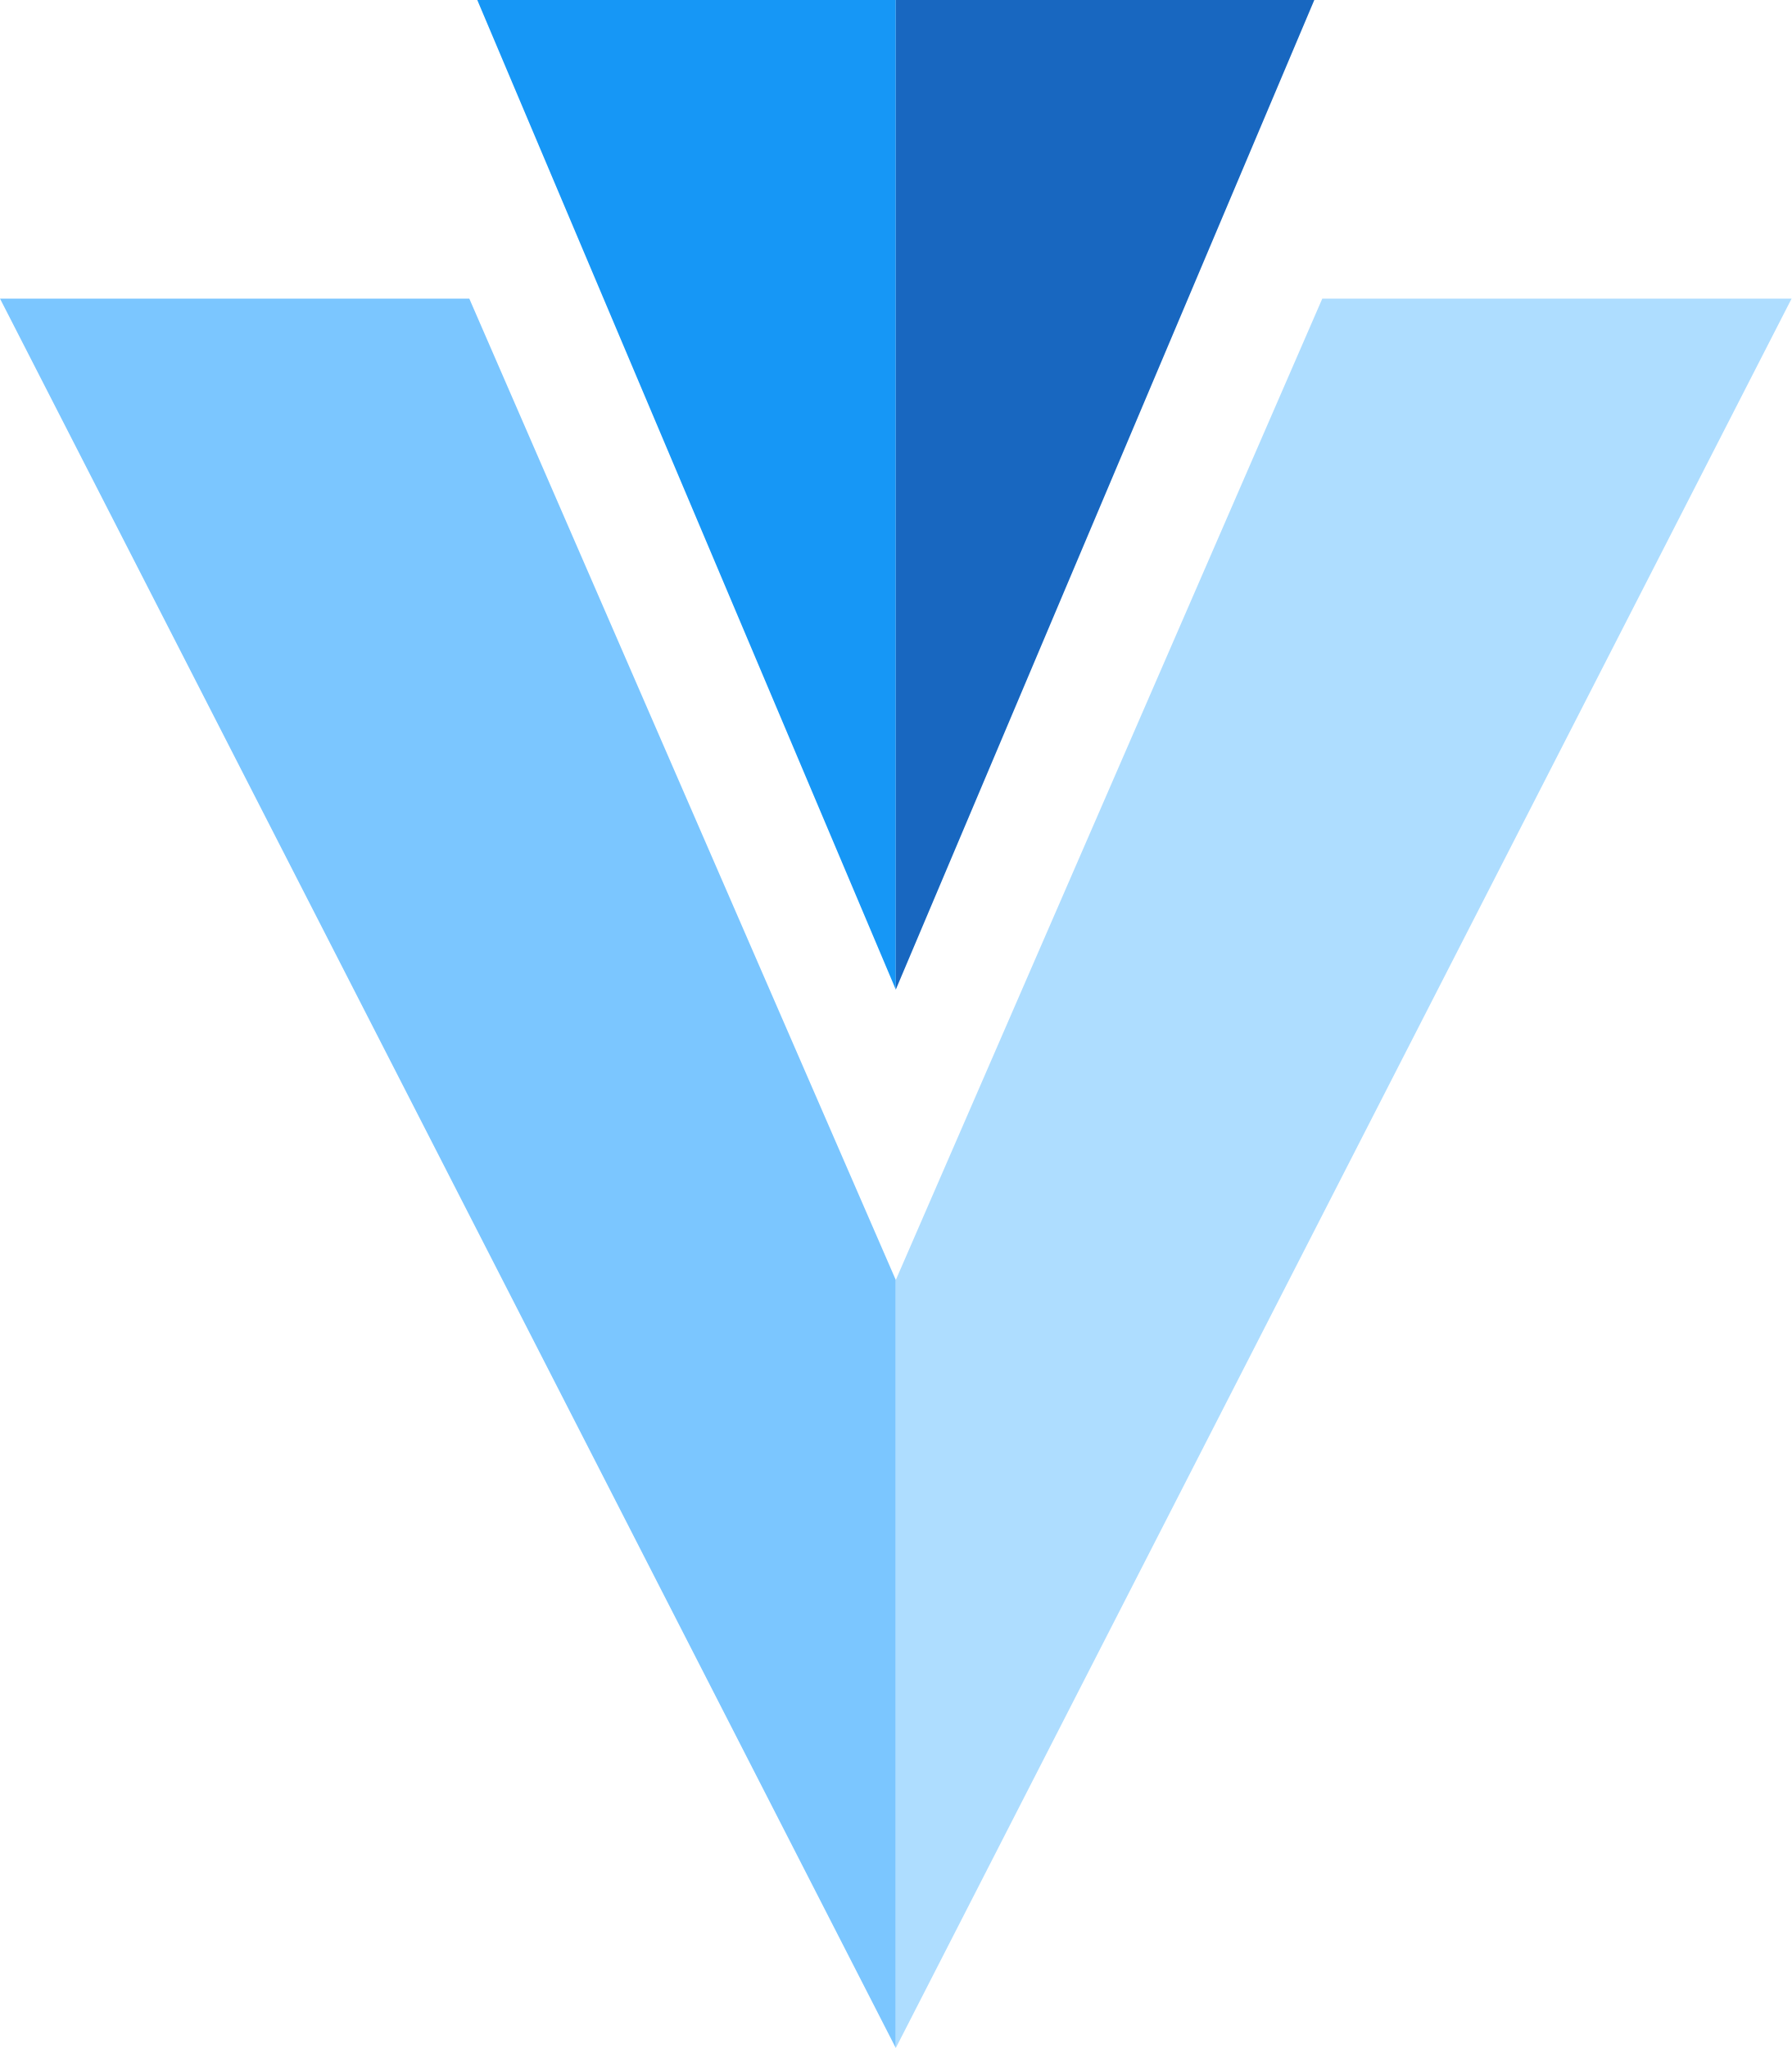
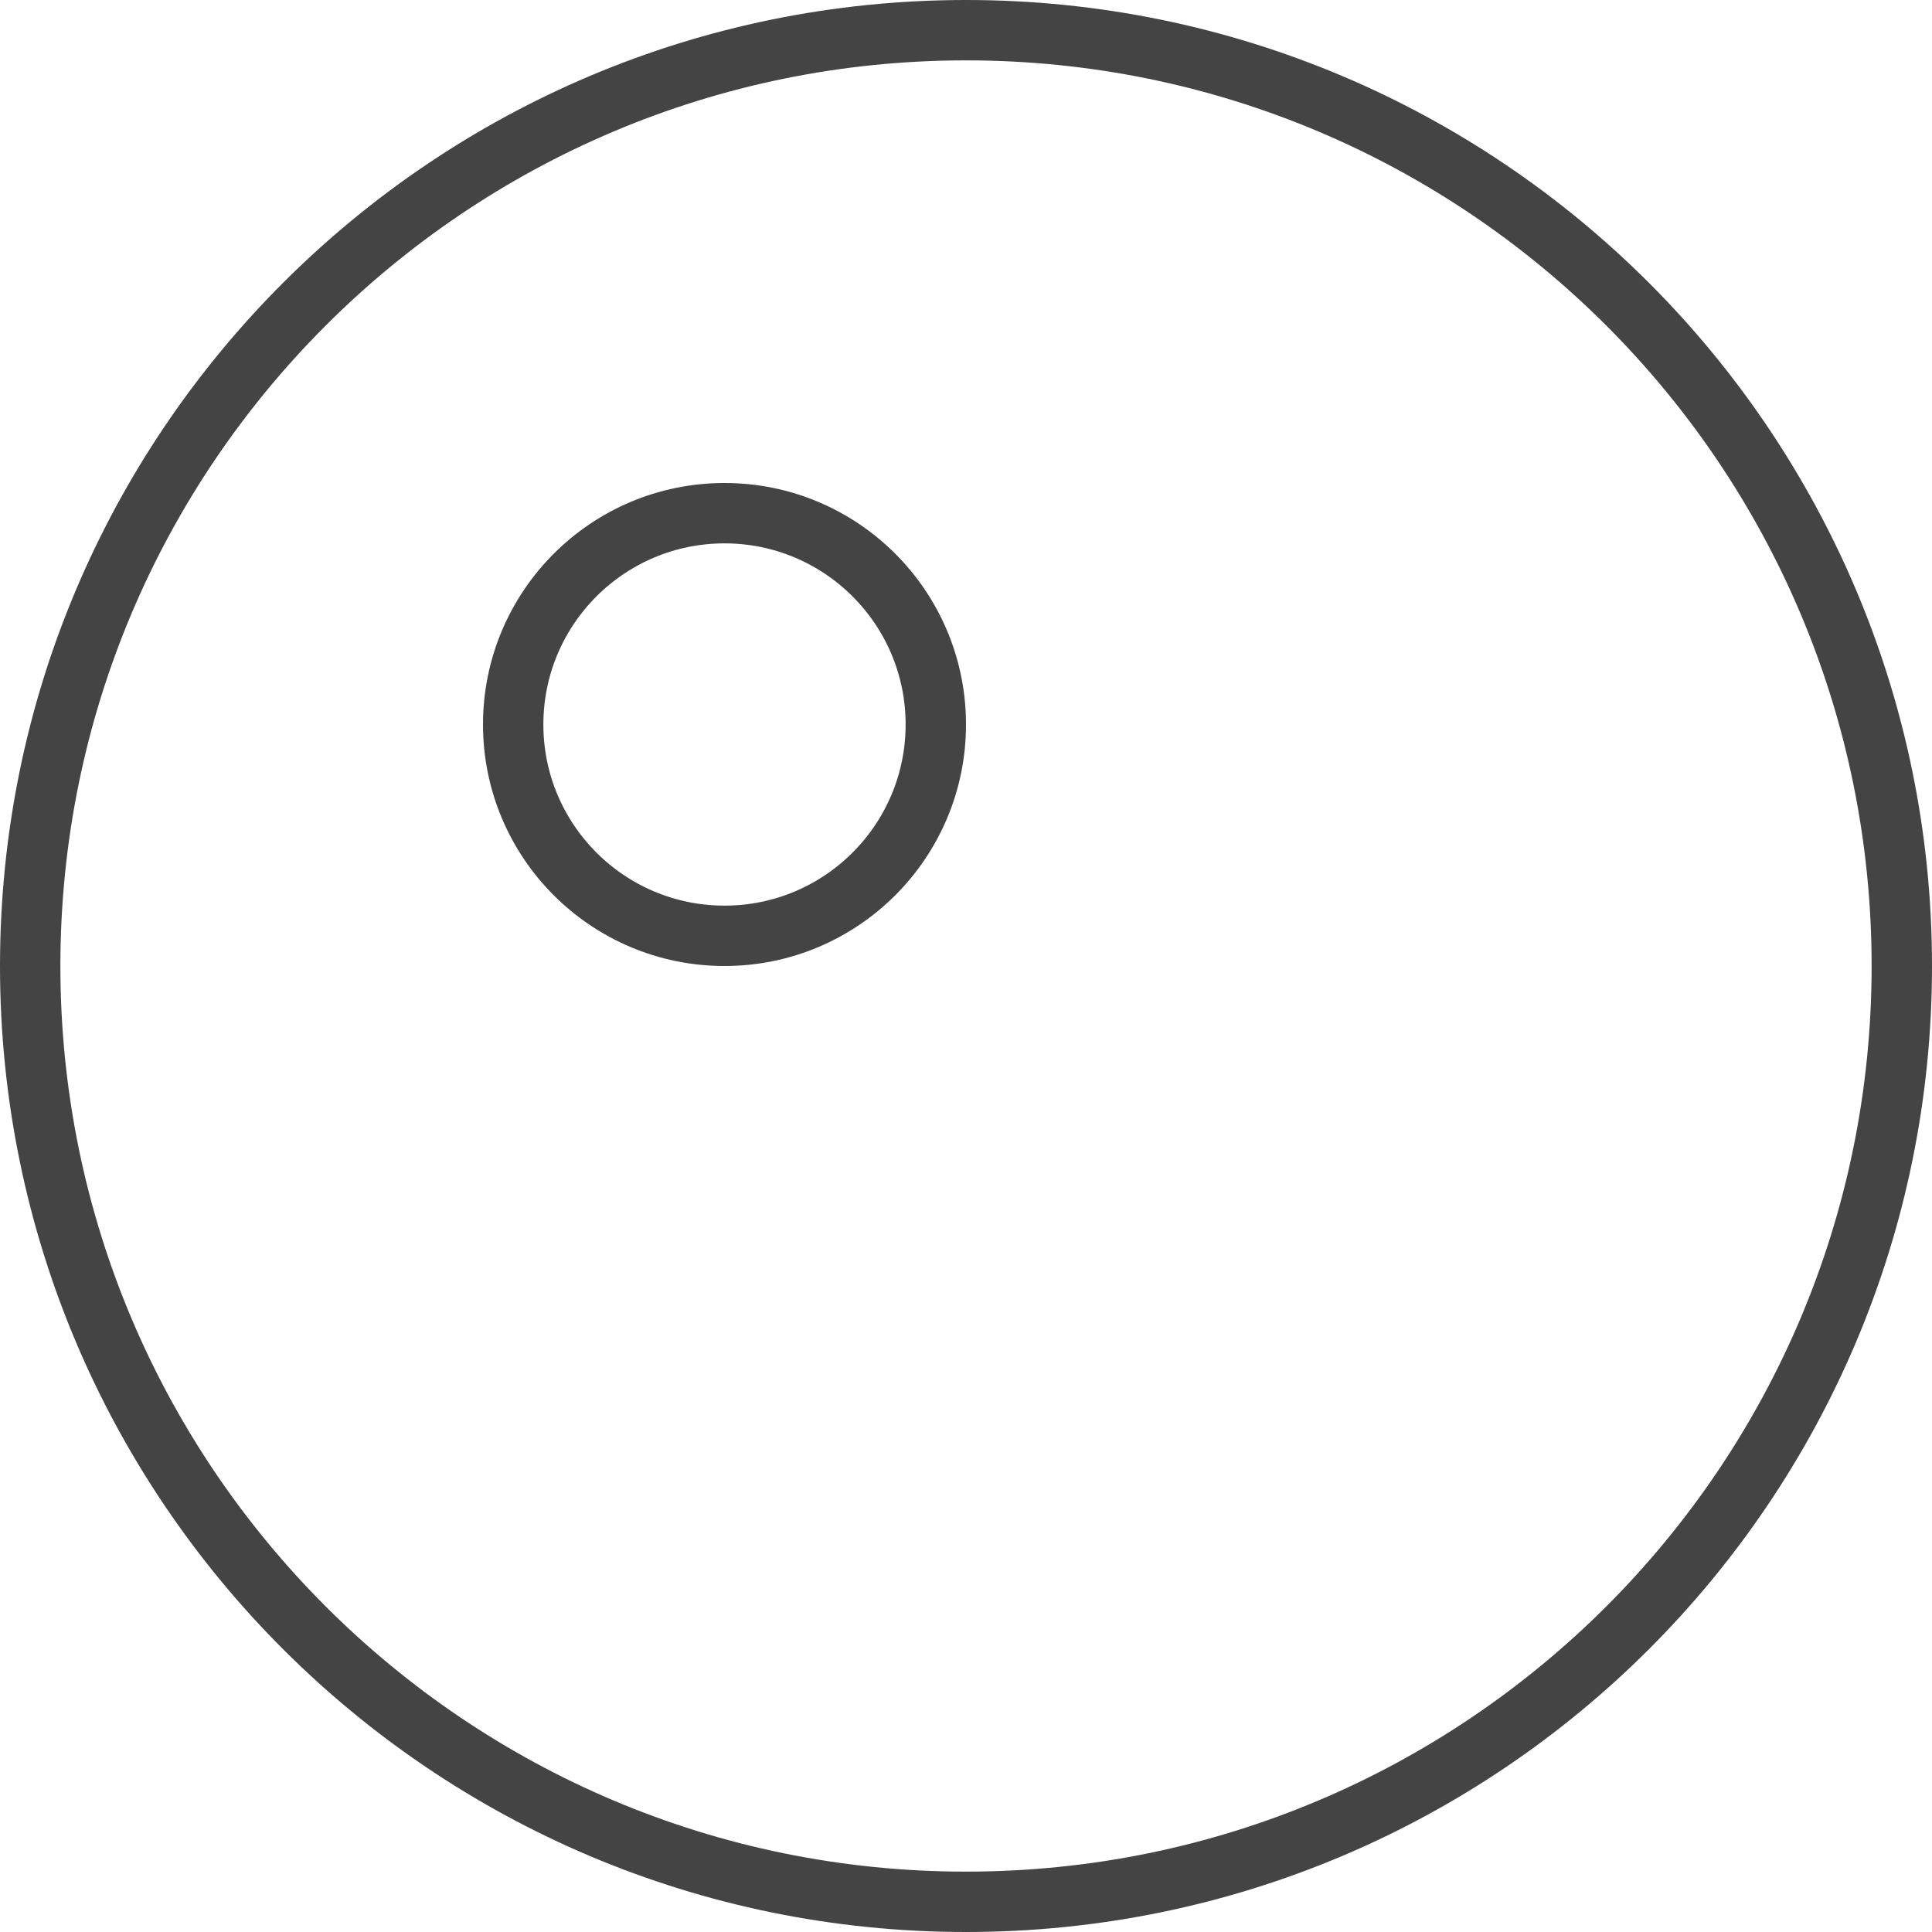
- <svg xmlns="http://www.w3.org/2000/svg" id="Layer_1" data-name="Layer 1" viewBox="0 0 87.5 100">
-   <defs>
-     <style>.cls-1{fill:#1697f6;}.cls-2{fill:#7bc6ff;}.cls-3{fill:#1867c0;}.cls-4{fill:#aeddff;}</style>
-   </defs>
-   <polyline class="cls-1" points="43.75 0 23.31 0 43.75 48.32" />
-   <polygon class="cls-2" points="43.75 62.5 43.75 100 0 14.58 22.92 14.58 43.75 62.5" />
-   <polyline class="cls-3" points="43.75 0 64.19 0 43.75 48.32" />
-   <polygon class="cls-4" points="64.58 14.58 87.5 14.58 43.75 100 43.75 62.5 64.58 14.58" />
+ <svg xmlns="http://www.w3.org/2000/svg" width="128" height="128">
+   <g>
+     <ellipse stroke="#444" ry="62" rx="62" cy="64" cx="64" stroke-width="4" fill="none" />
+     <ellipse stroke="#444" ry="14" rx="14" cy="48" cx="48" stroke-width="4" fill="none" />
+   </g>
</svg>
